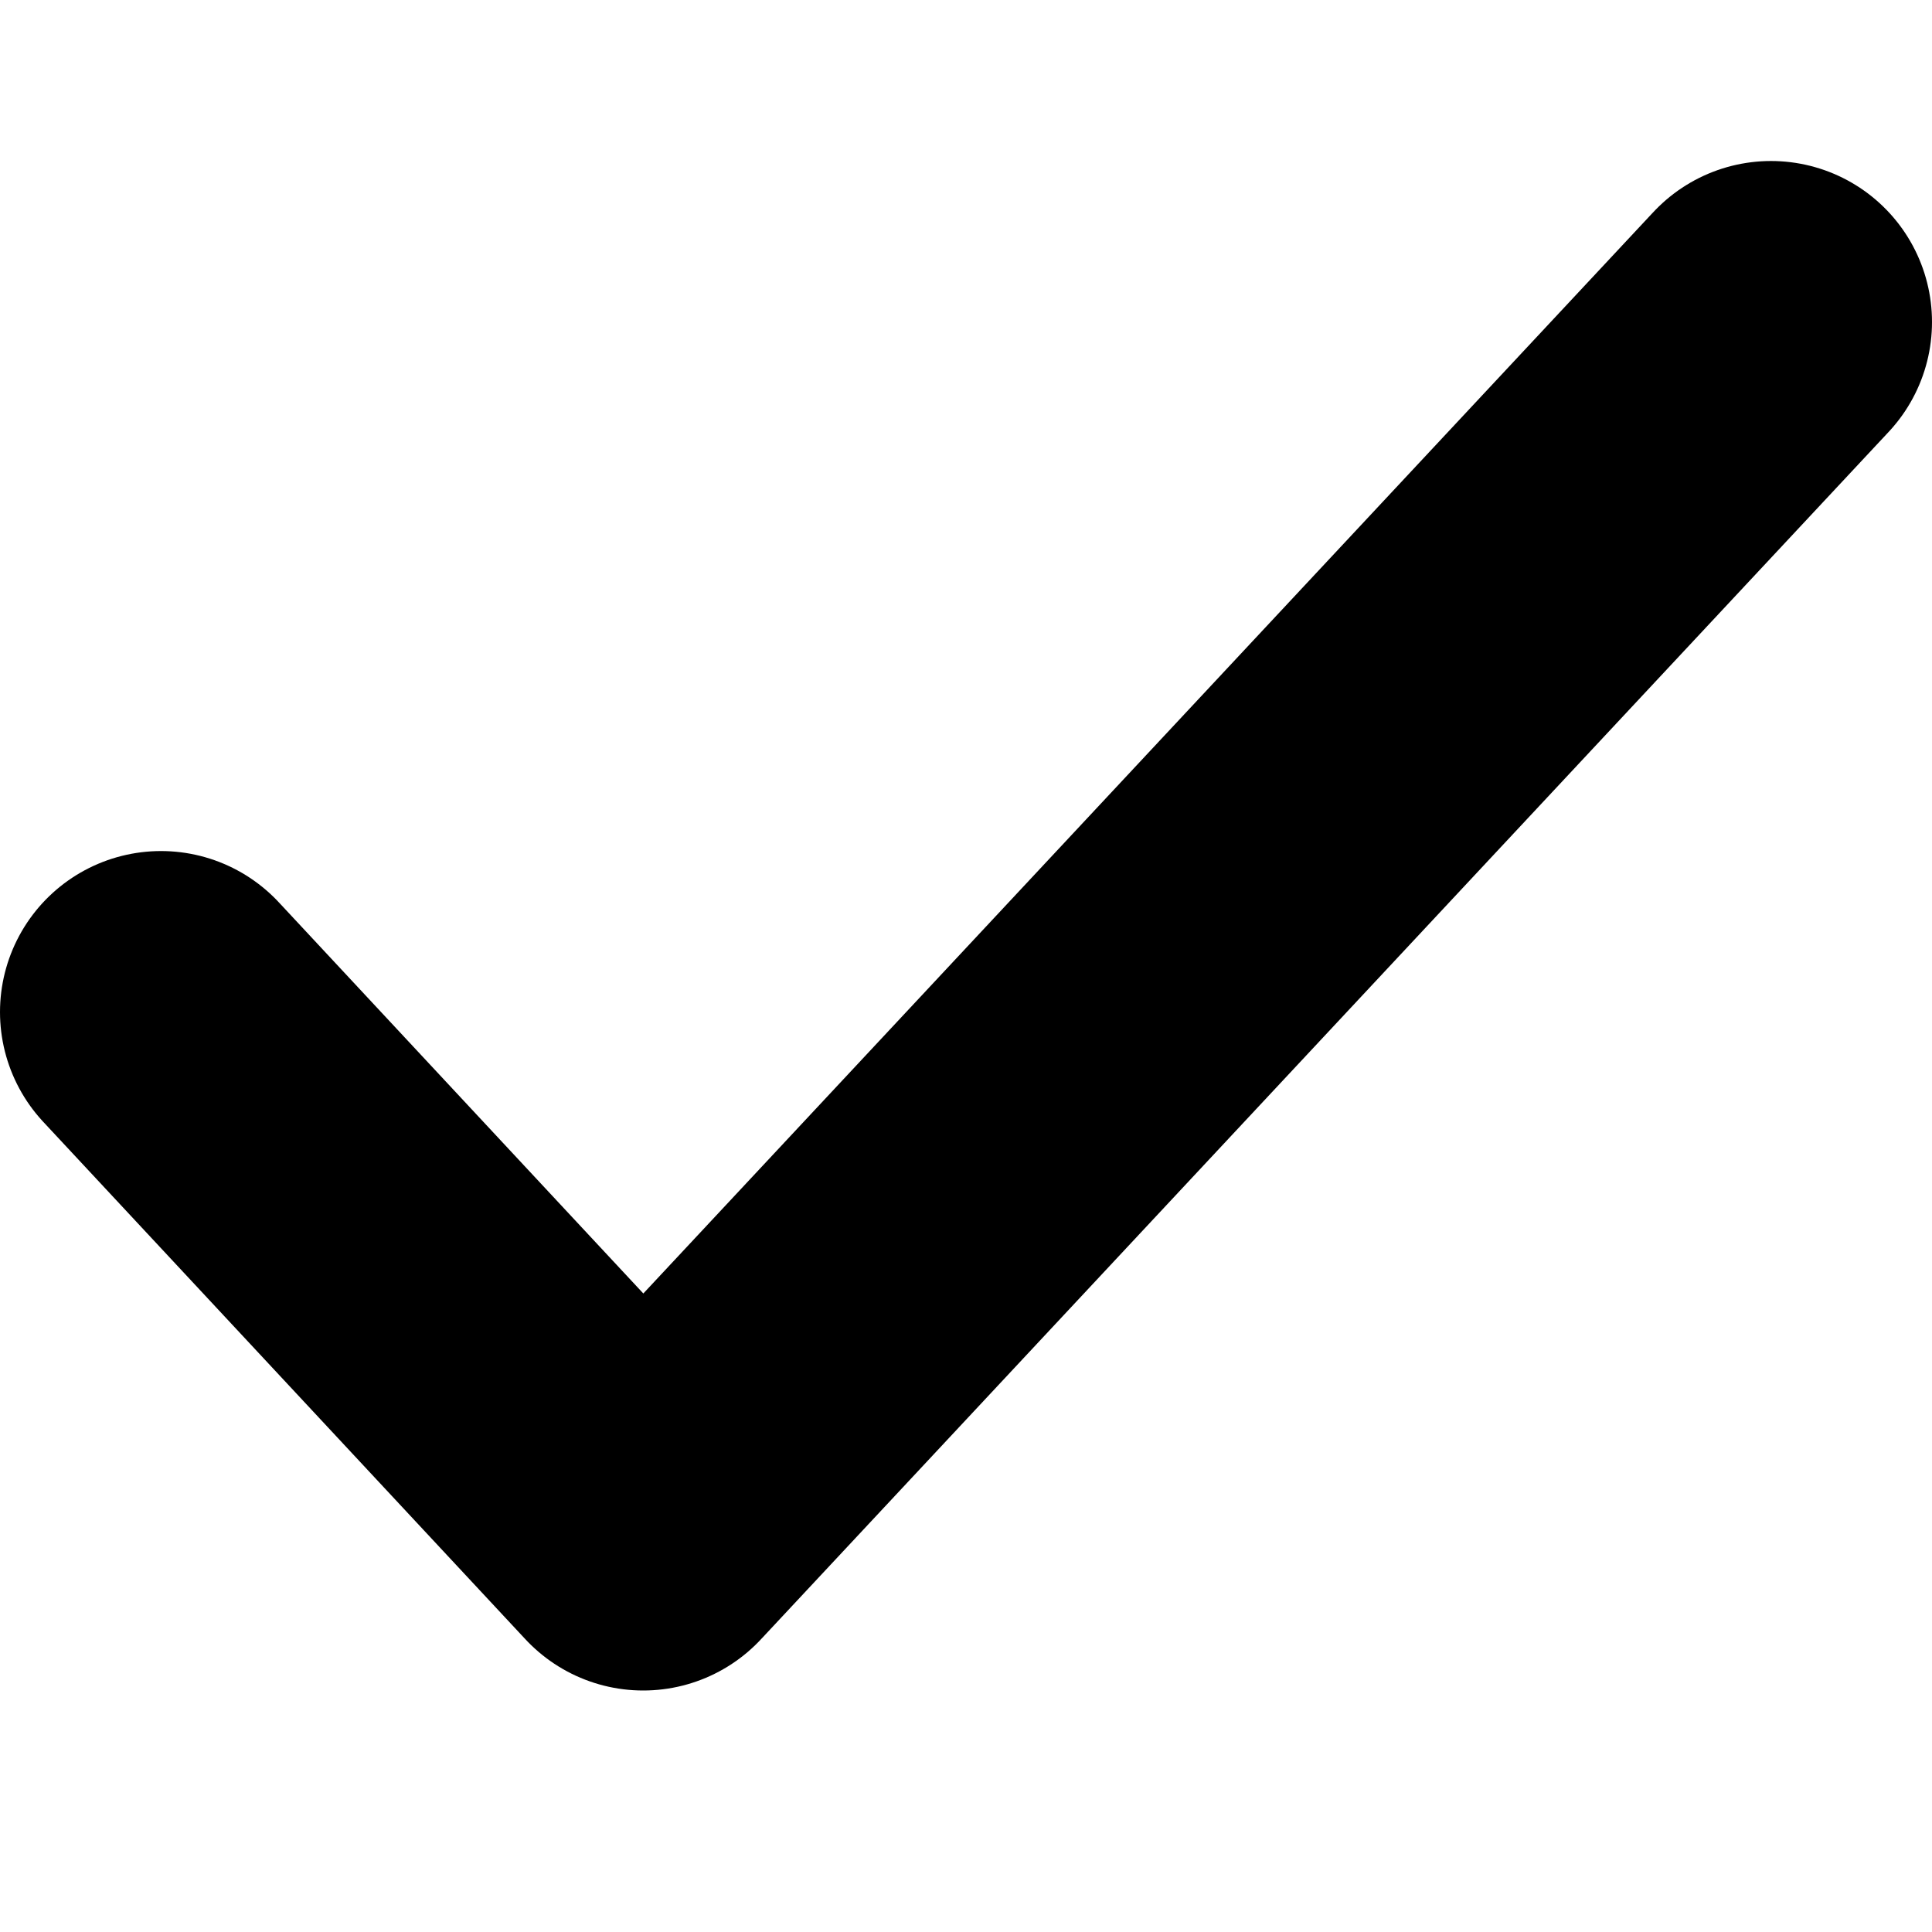
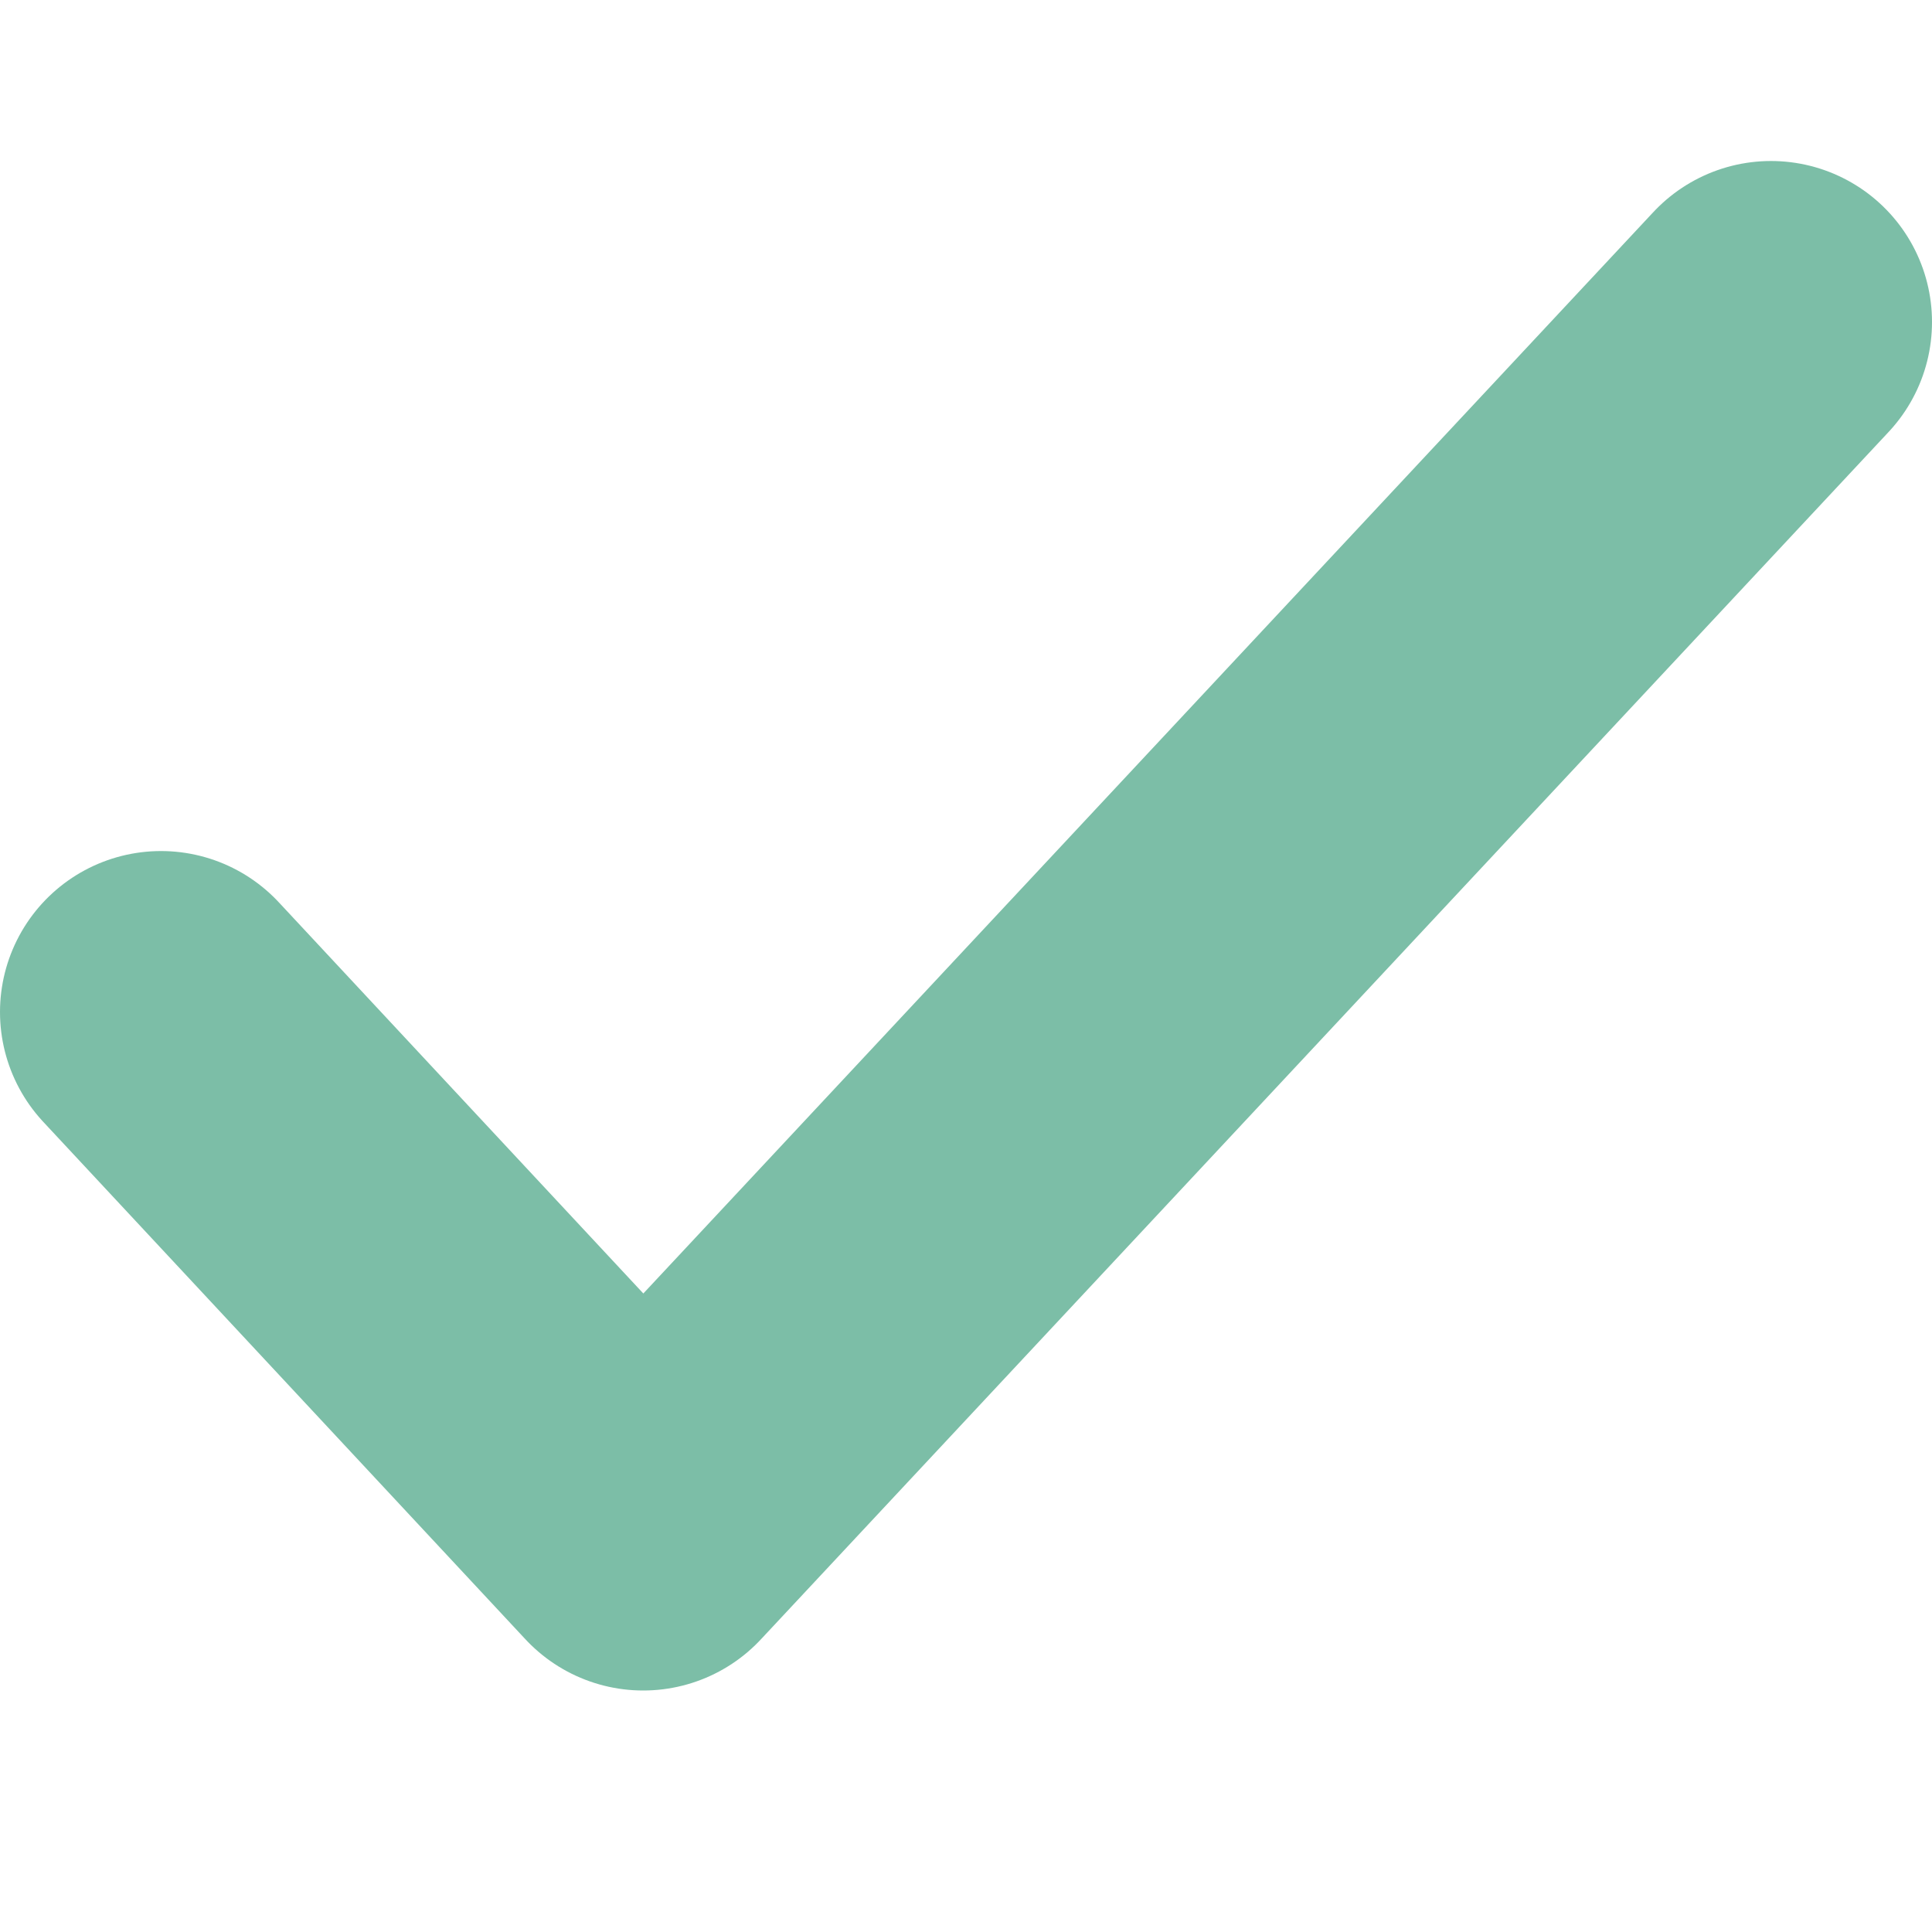
<svg xmlns="http://www.w3.org/2000/svg" width="12" height="12" id="svg26761" version="1.1">
  <defs id="defs26763" />
  <g id="layer1" transform="translate(0,-4)">
-     <path d="M 1,10.286 3.995,13.5 11,6" style="fill:none;stroke:#000000;stroke-width:2;stroke-linecap:round;stroke-linejoin:round;stroke-miterlimit:4;stroke-opacity:1;stroke-dasharray:none;display:inline;enable-background:new" id="path6301-5" />
+     <path d="M 1,10.286 3.995,13.5 11,6" style="fill:none;stroke:#7cbea7;stroke-width:2;stroke-linecap:round;stroke-linejoin:round;stroke-miterlimit:4;stroke-opacity:1;stroke-dasharray:none;display:inline;enable-background:new" id="path6301-5" />
  </g>
</svg>
